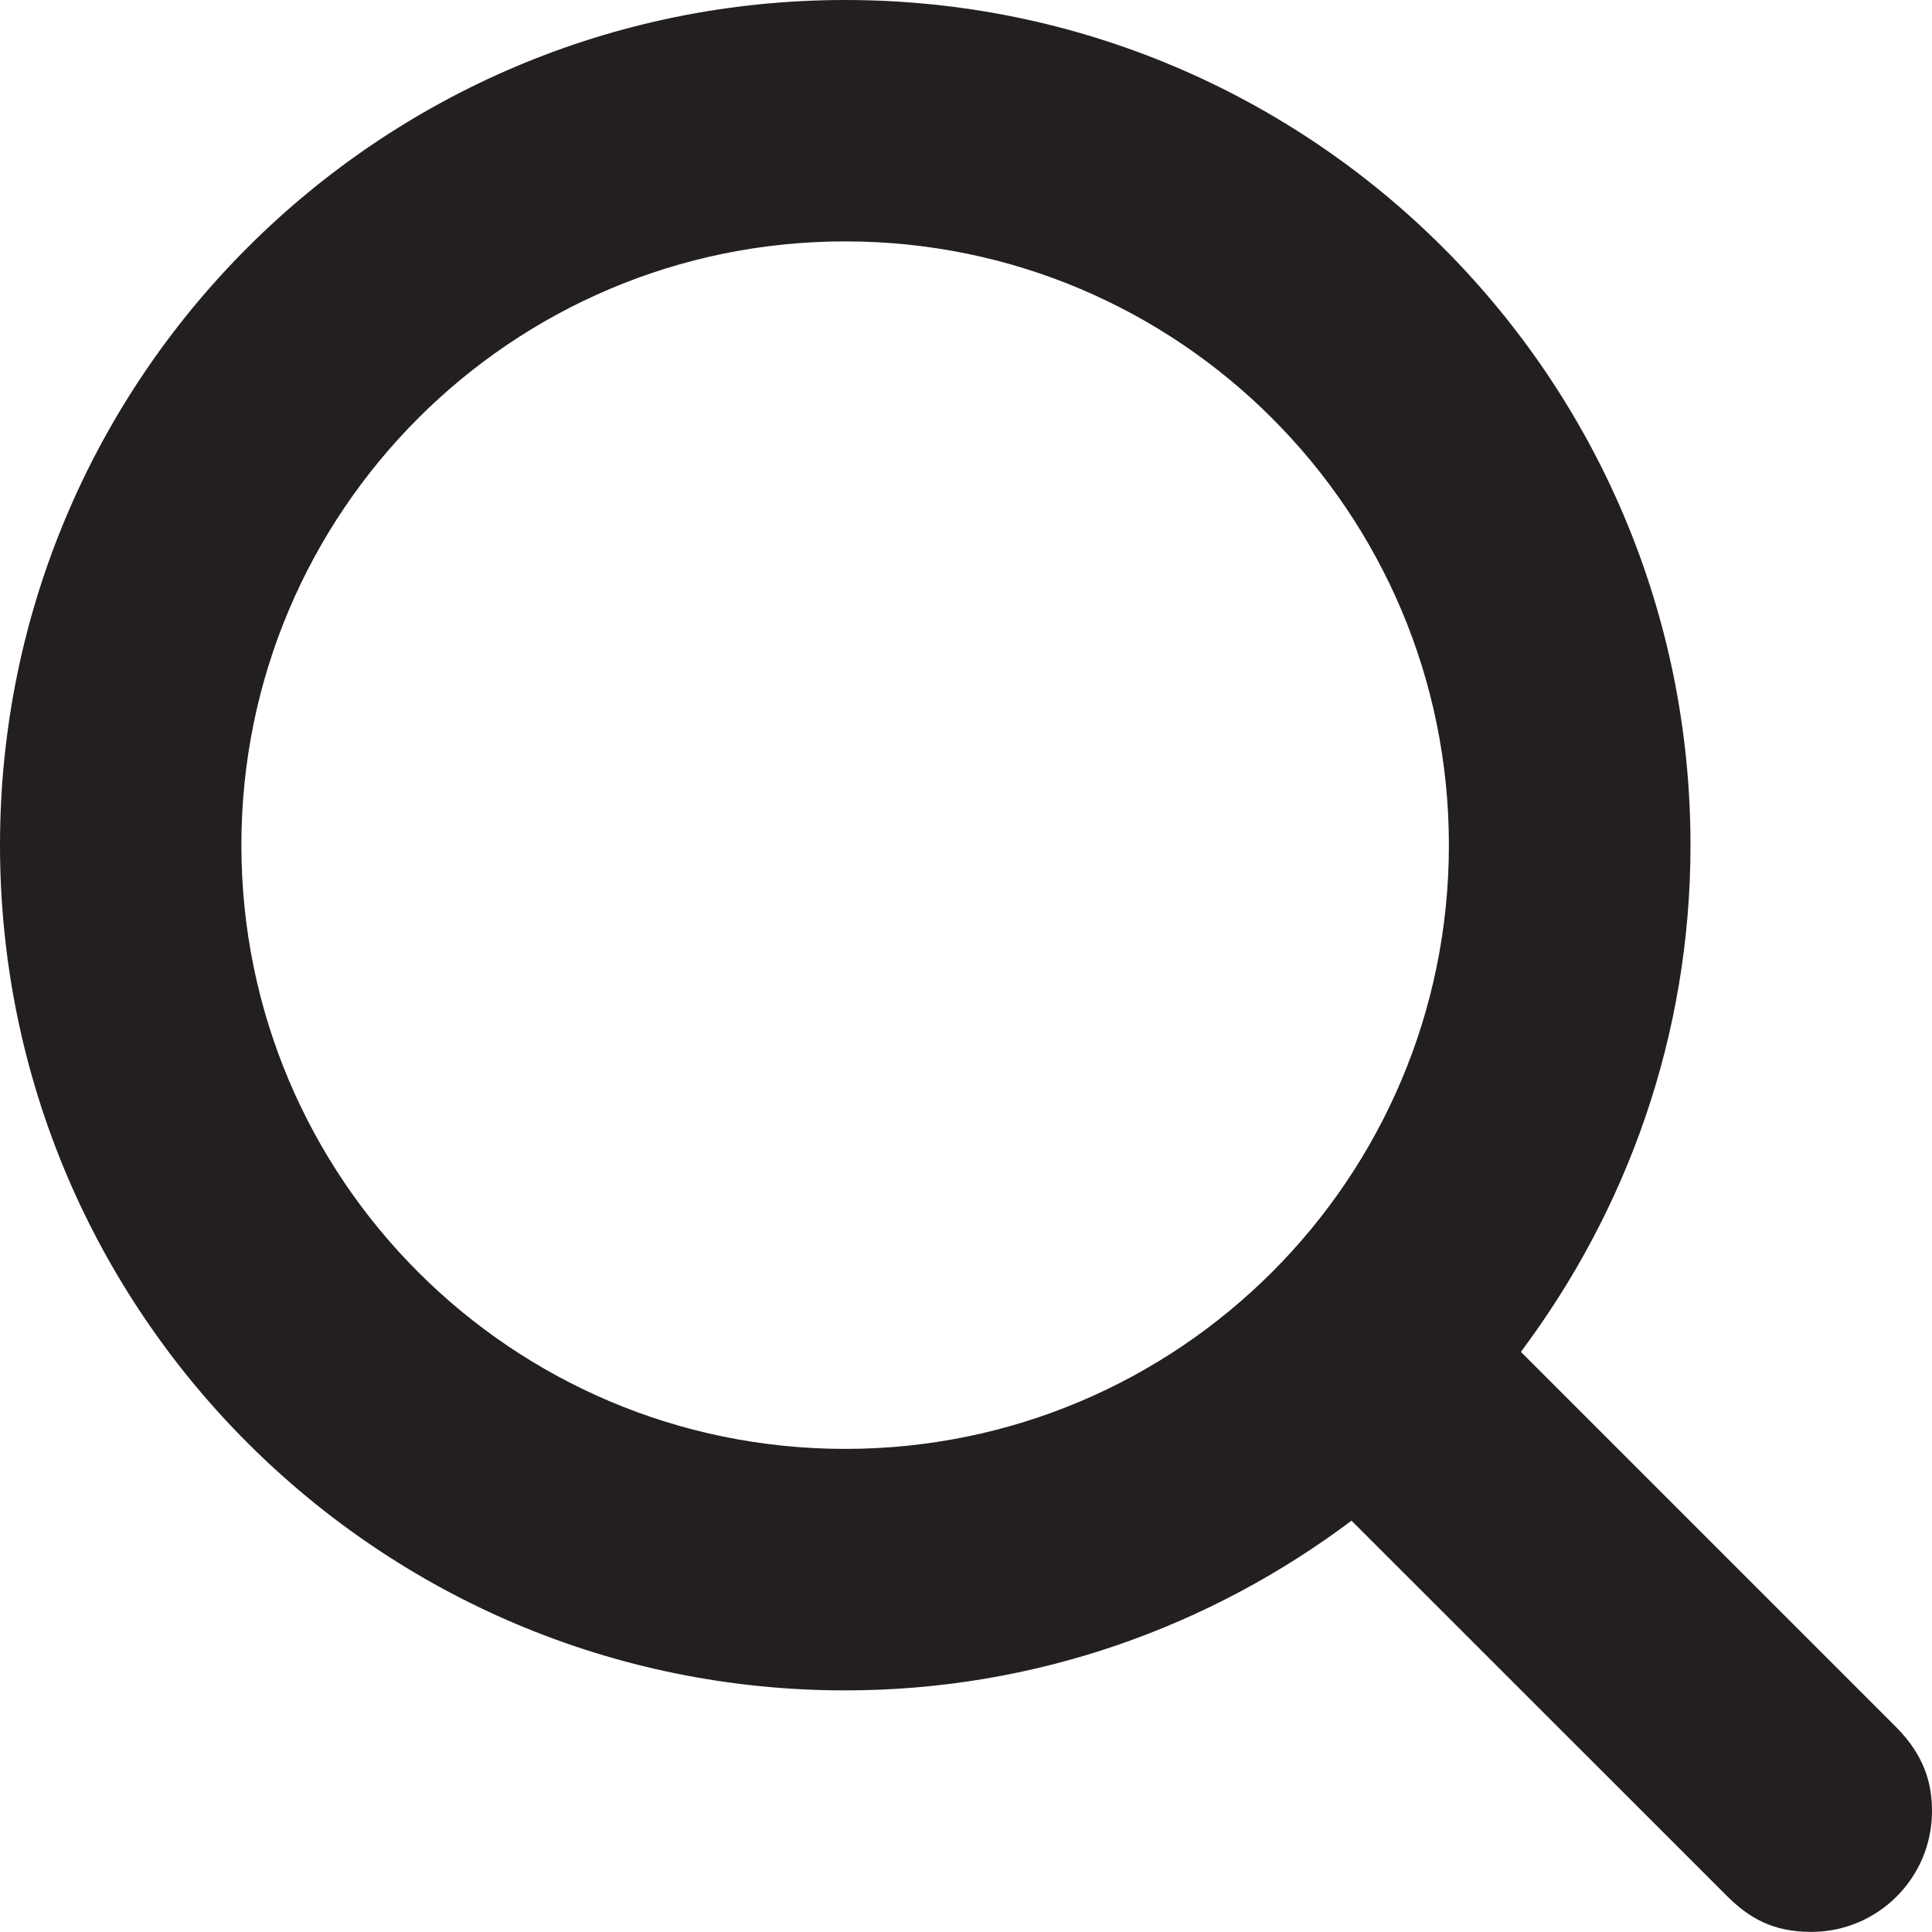
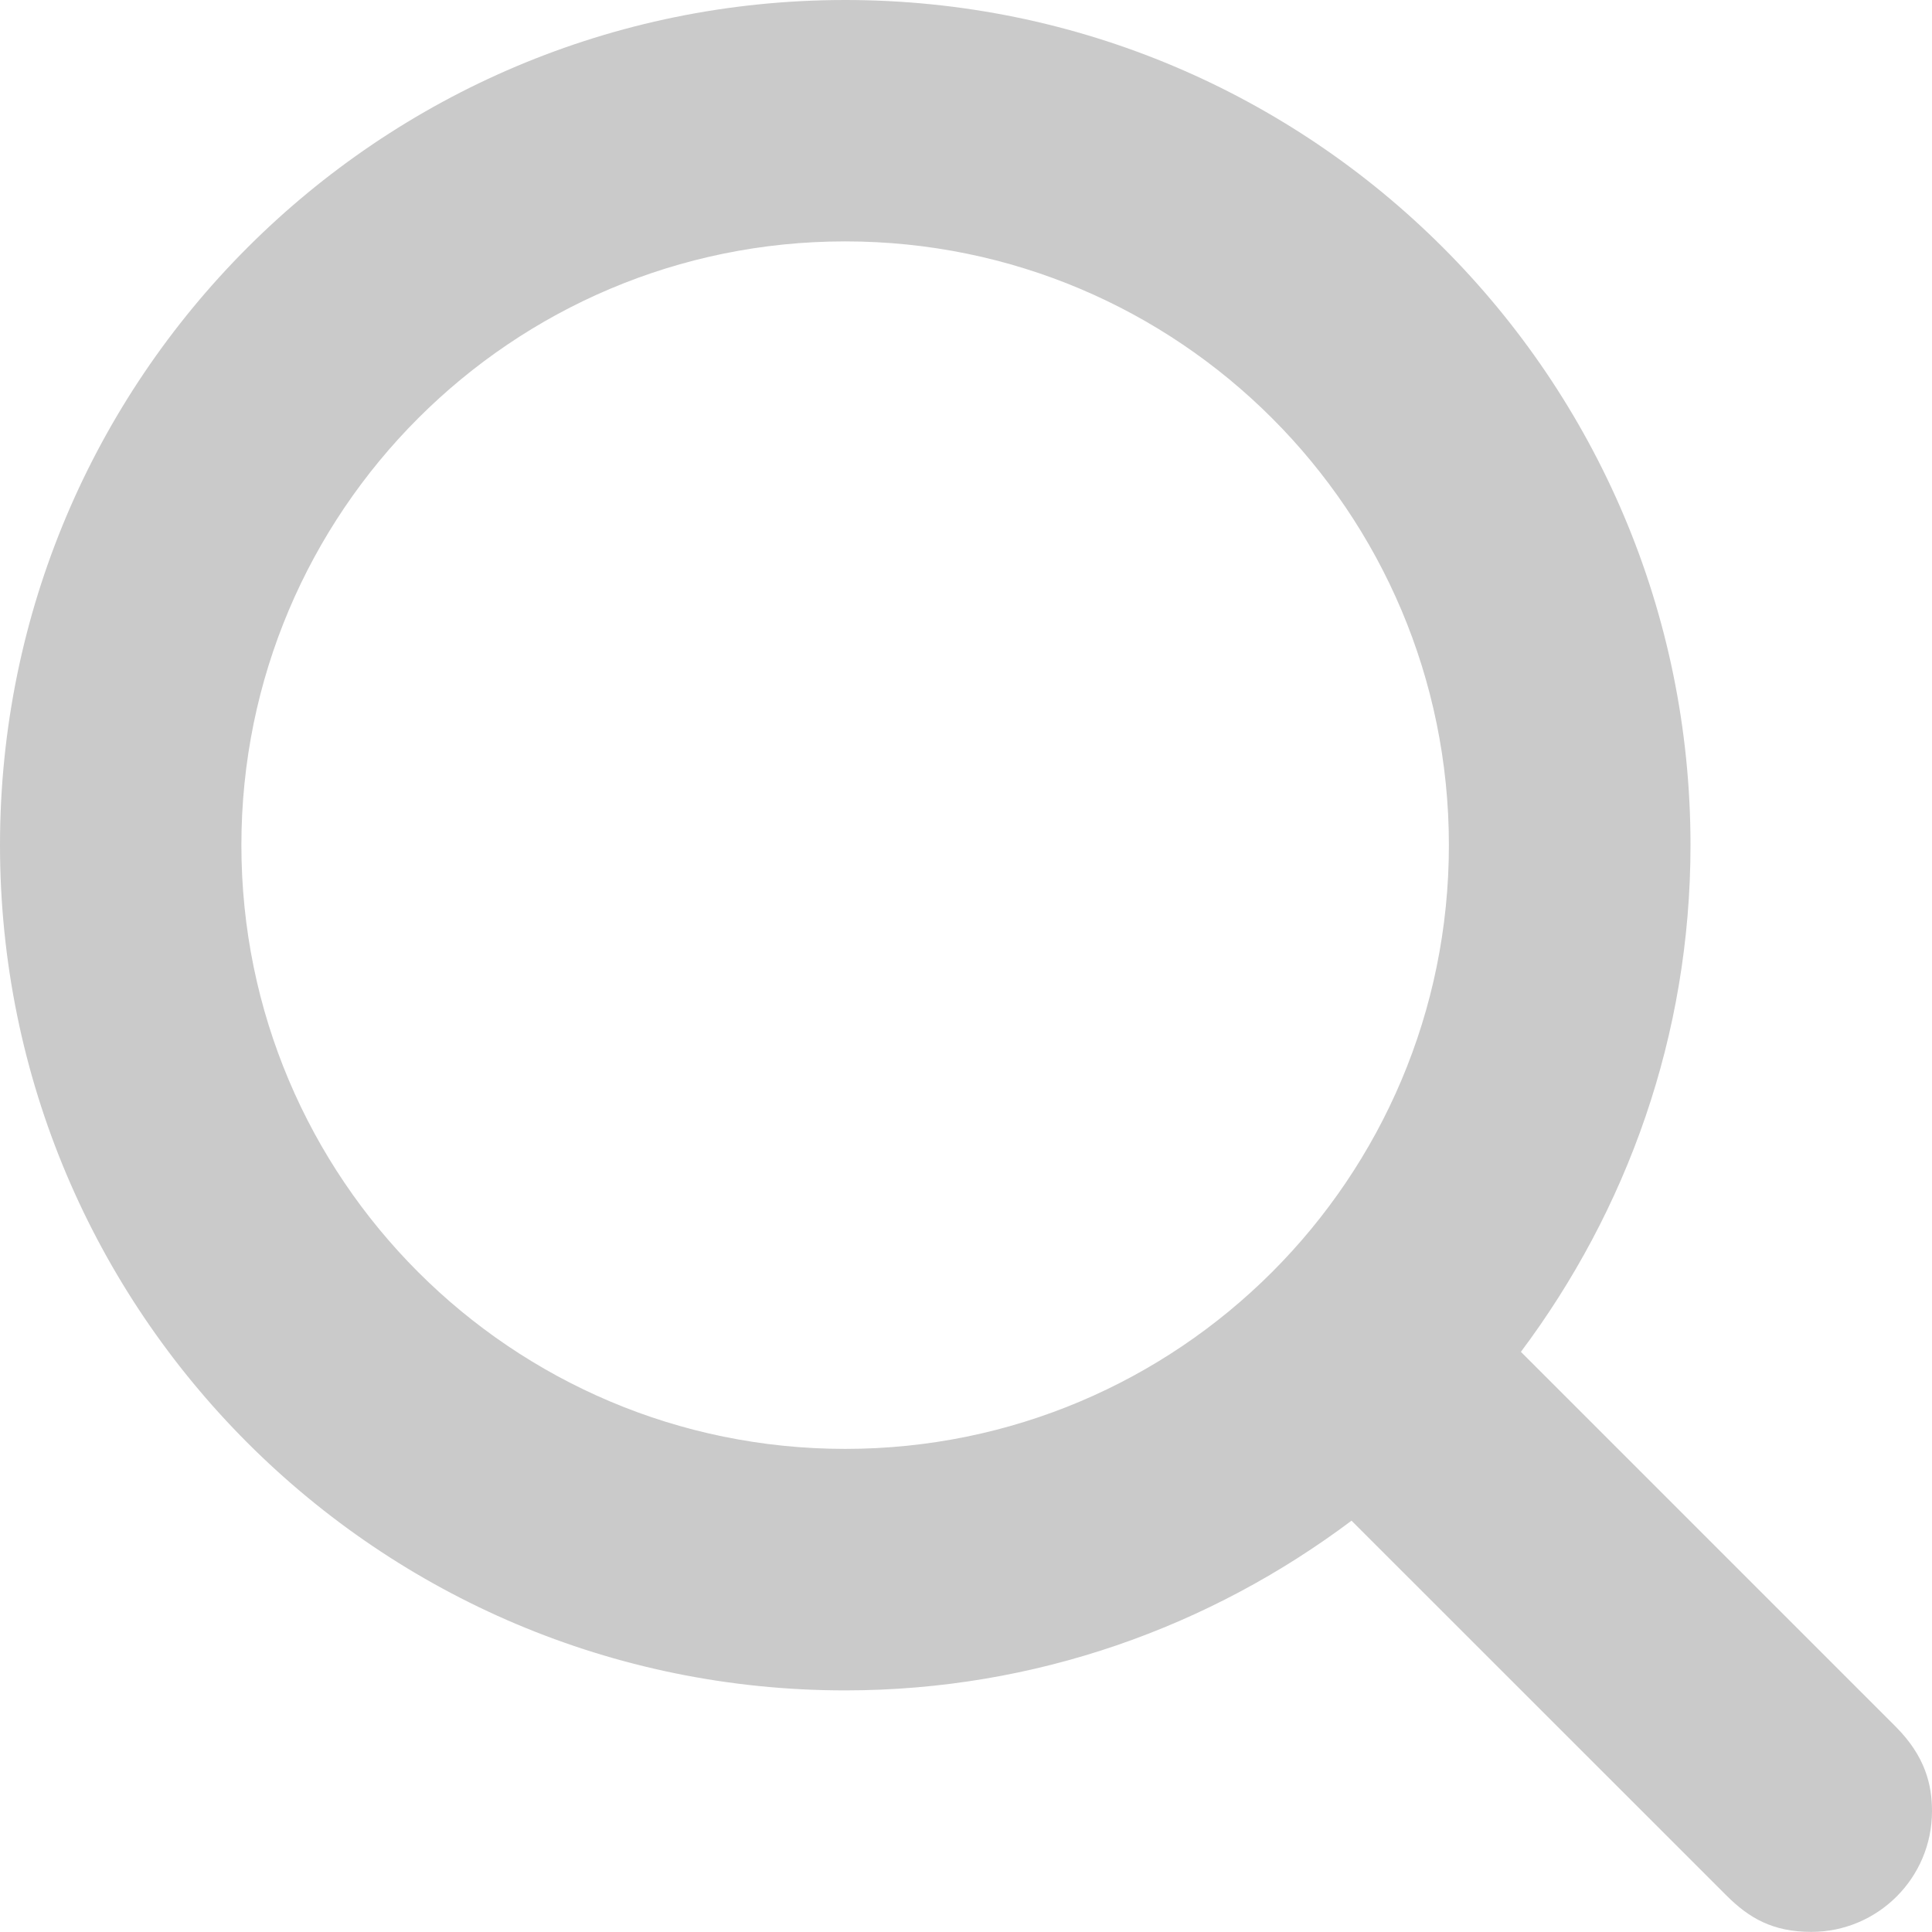
<svg xmlns="http://www.w3.org/2000/svg" version="1.1" id="Layer_1" x="0px" y="0px" width="17.6px" height="17.6px" viewBox="-0.8 -0.8 17.6 17.6" enable-background="new -0.8 -0.8 17.6 17.6" xml:space="preserve">
-   <path fill="#231F20" d="M16.47,14.93l-3.415-3.415C14.02,10.226,14.6,8.634,14.6,6.899c0-4.253-3.447-7.699-7.7-7.699 S-0.8,2.646-0.8,6.899s3.446,7.7,7.699,7.7c1.734,0,3.326-0.58,4.613-1.546l3.417,3.416c0.203,0.202,0.418,0.33,0.771,0.33 c0.607,0,1.1-0.492,1.1-1.1C16.8,15.459,16.739,15.2,16.47,14.93z M1.399,6.899c0-3.038,2.462-5.5,5.5-5.5s5.5,2.462,5.5,5.5 s-2.462,5.5-5.5,5.5S1.399,9.938,1.399,6.899z" />
+   <path fill="#CACACA" d="M16.47,14.93l-3.415-3.415C14.02,10.226,14.6,8.634,14.6,6.899c0-4.253-3.447-7.699-7.7-7.699 S-0.8,2.646-0.8,6.899s3.446,7.7,7.699,7.7c1.734,0,3.326-0.58,4.613-1.546l3.417,3.416c0.203,0.202,0.418,0.33,0.771,0.33 c0.607,0,1.1-0.492,1.1-1.1C16.8,15.459,16.739,15.2,16.47,14.93z M1.399,6.899c0-3.038,2.462-5.5,5.5-5.5s5.5,2.462,5.5,5.5 s-2.462,5.5-5.5,5.5S1.399,9.938,1.399,6.899z" />
</svg>
